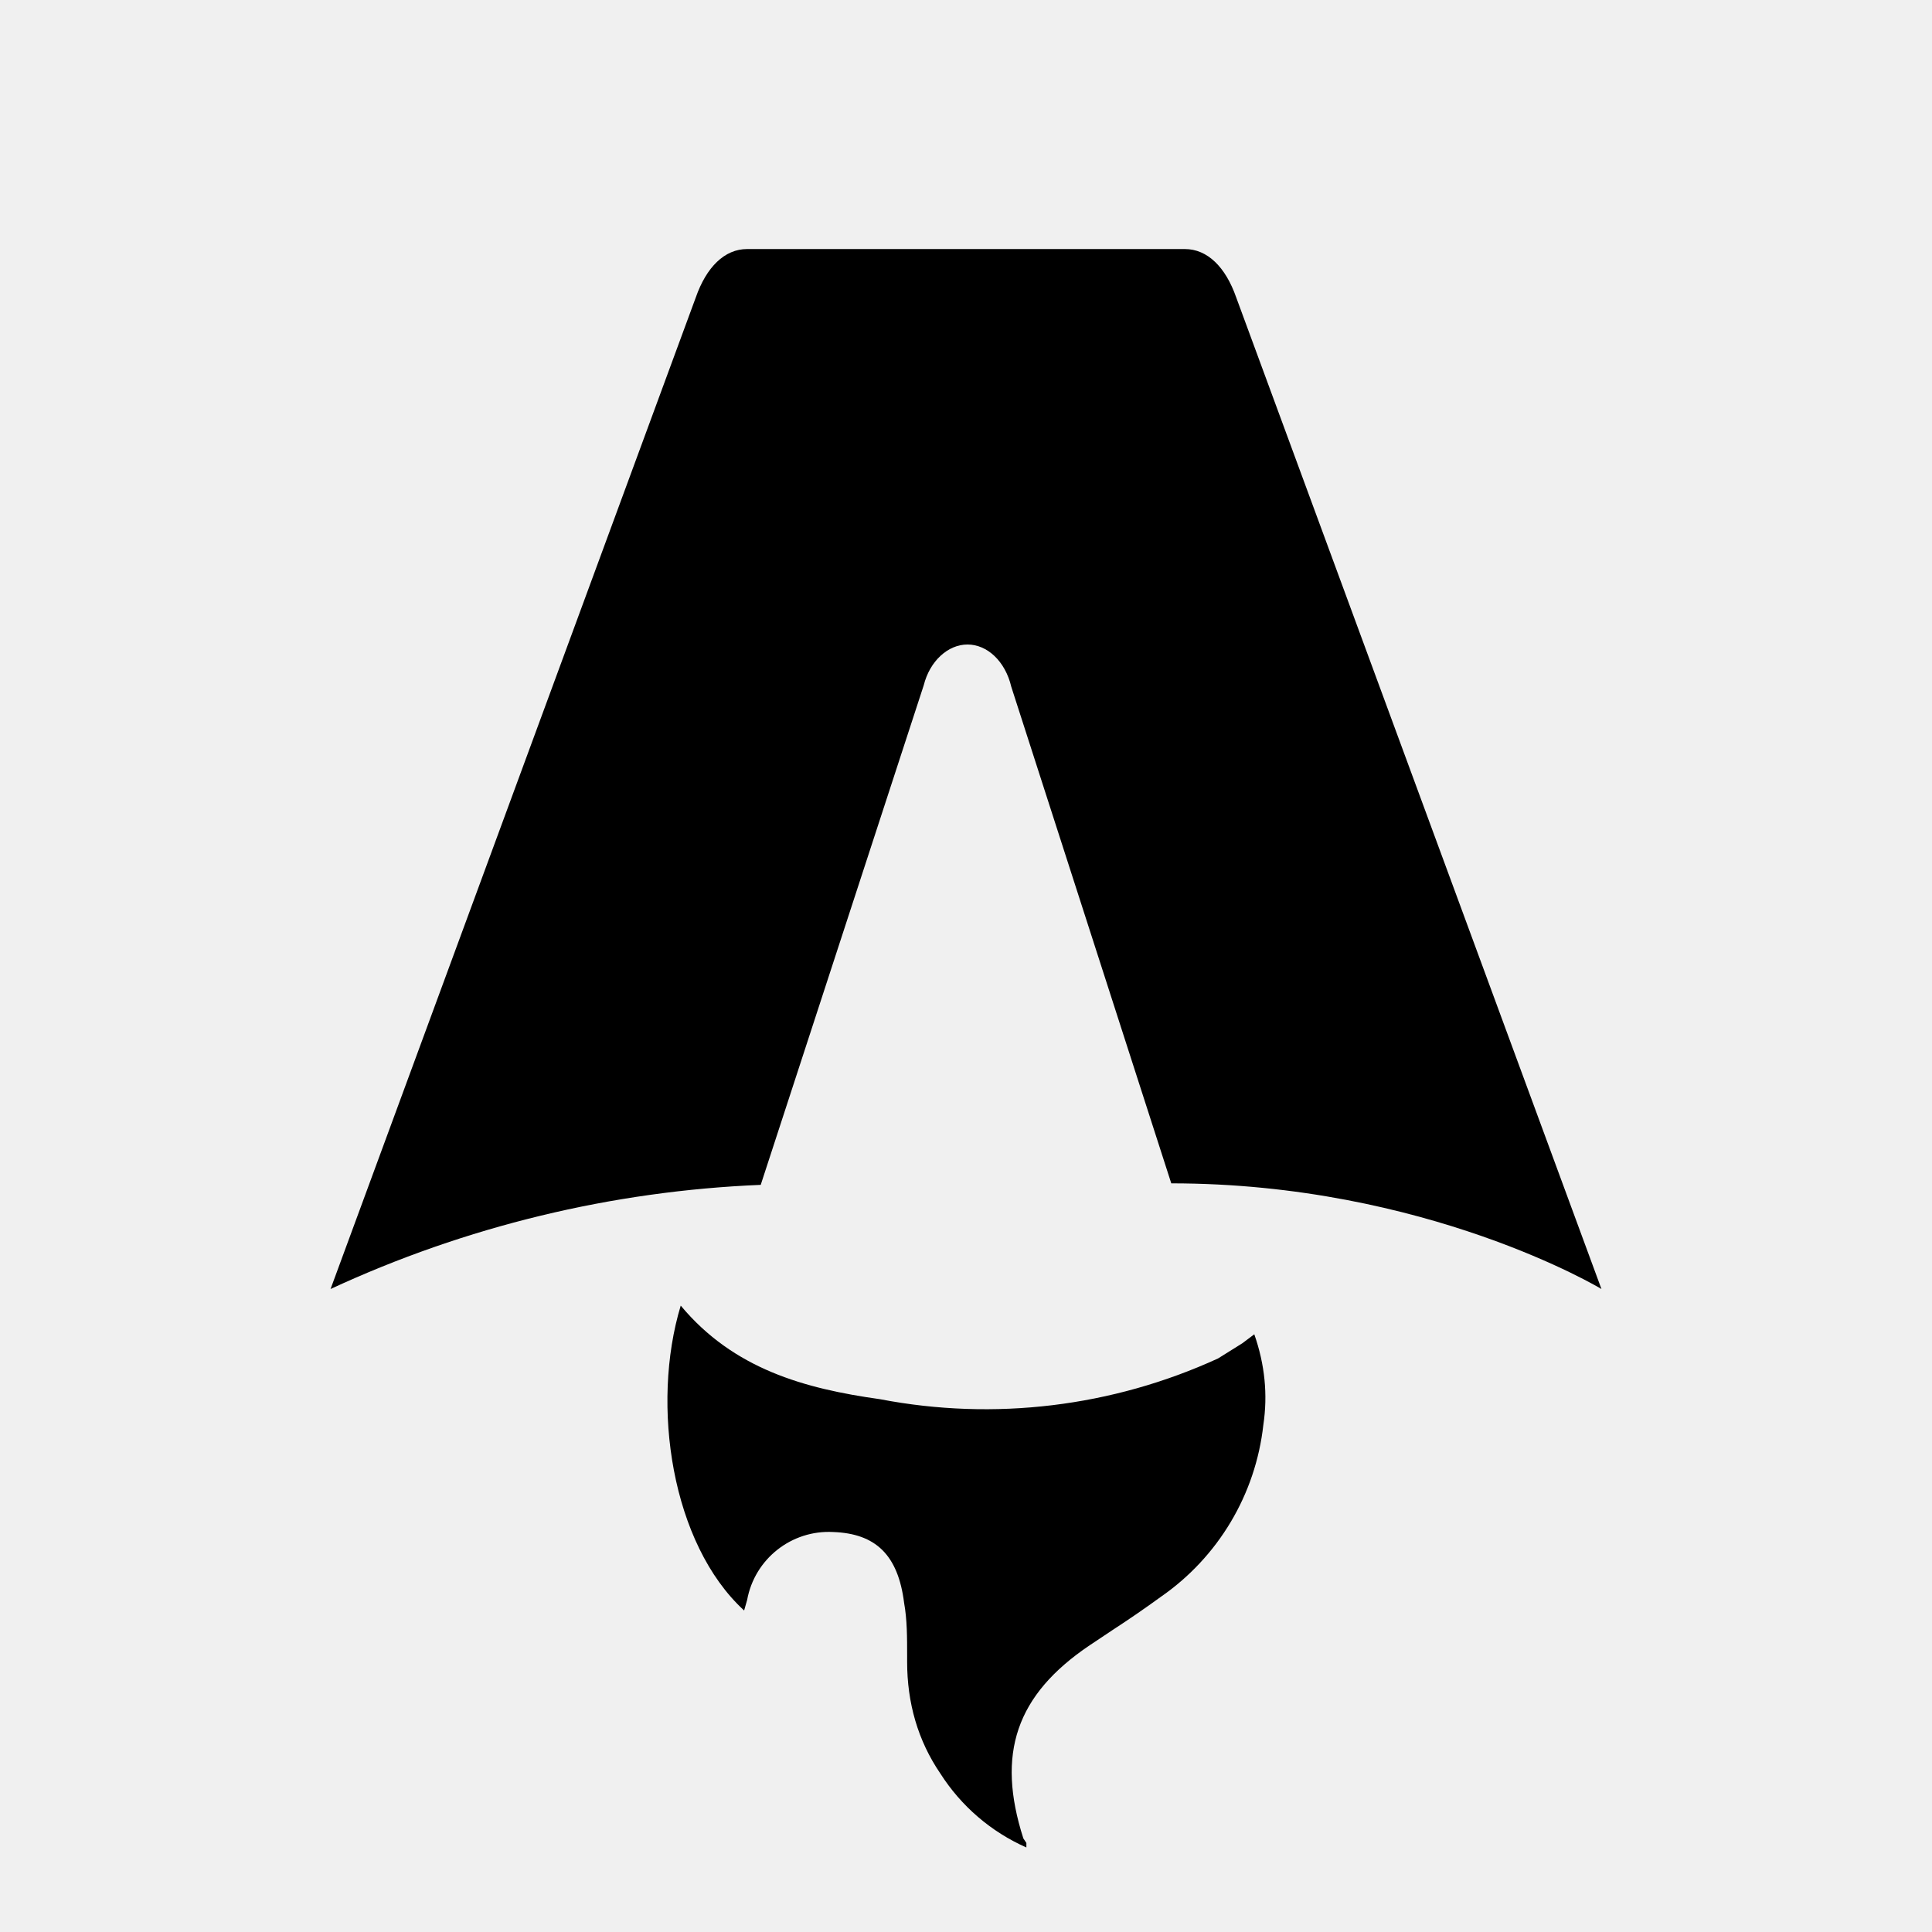
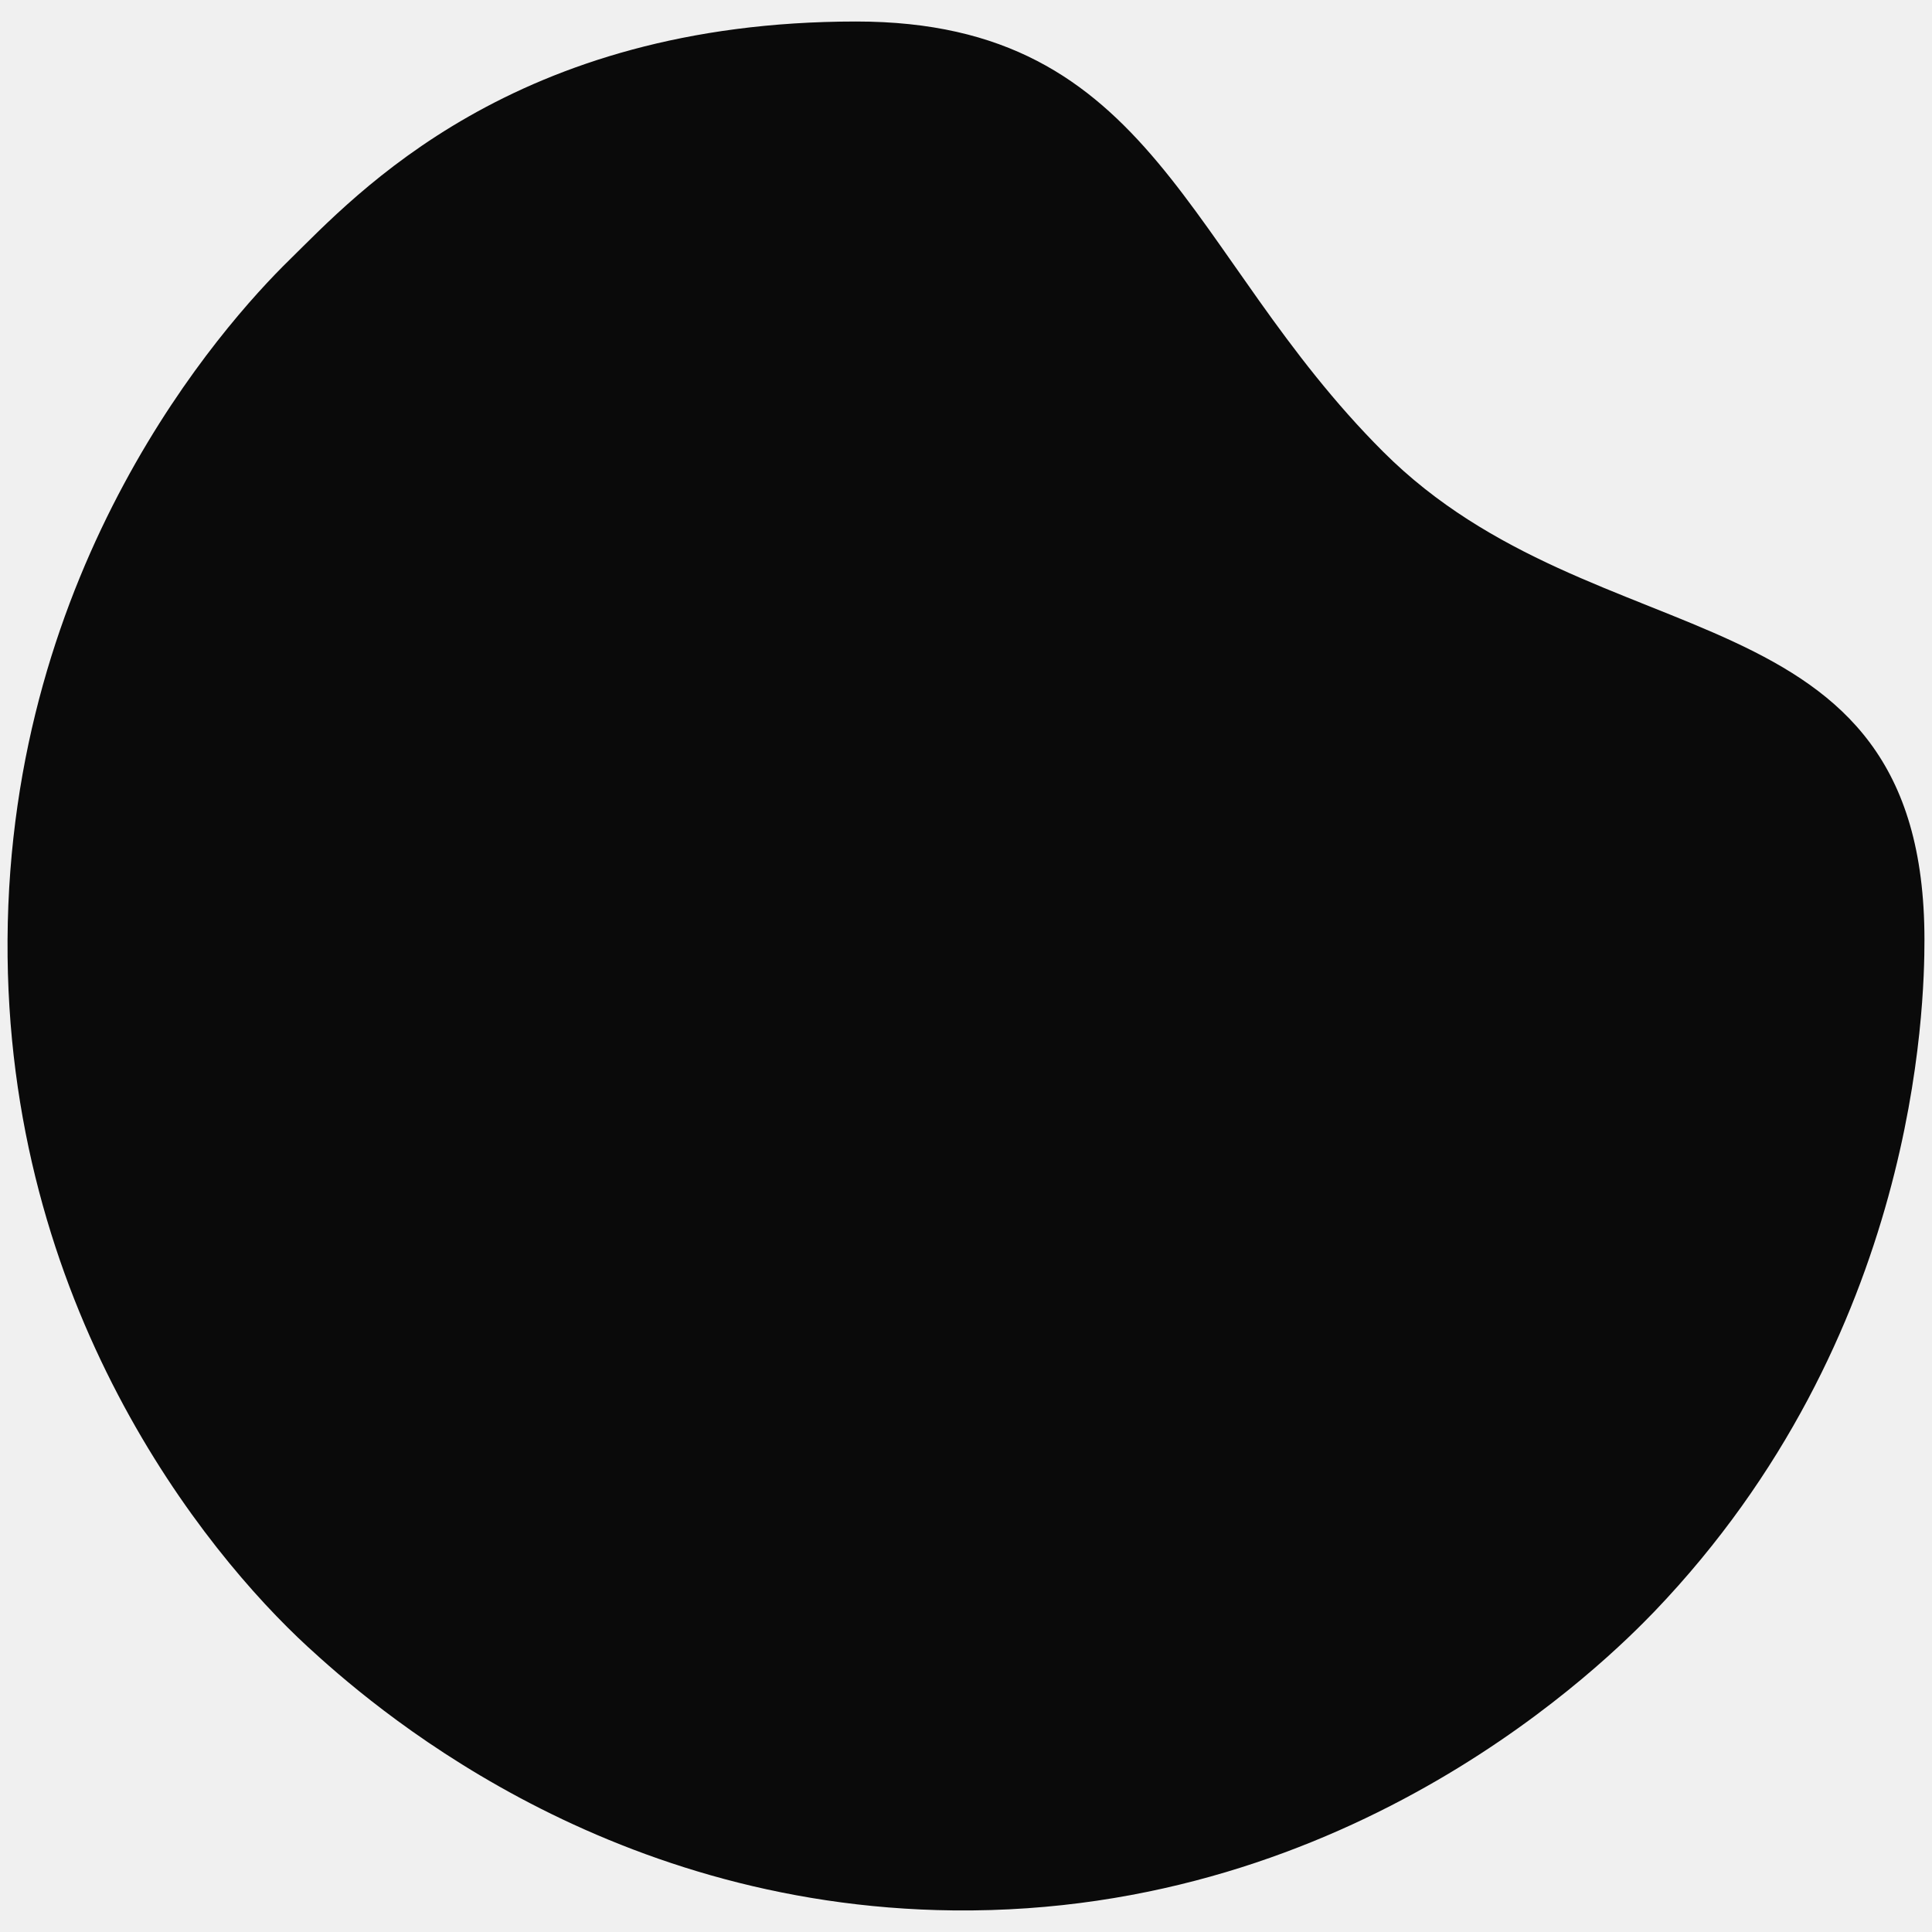
- <svg xmlns="http://www.w3.org/2000/svg" fill="none" viewBox="0 0 128 128">
-   <path d="M50.4 78.5a75.1 75.1 0 0 0-28.5 6.9l24.2-65.7c.7-2 1.9-3.2 3.4-3.2h29c1.5 0 2.7 1.2 3.4 3.2l24.2 65.7s-11.6-7-28.5-7L67 45.5c-.4-1.7-1.6-2.8-2.9-2.8-1.3 0-2.5 1.1-2.9 2.7L50.4 78.5Zm-1.1 28.2Zm-4.2-20.2c-2 6.6-.6 15.8 4.2 20.2a17.5 17.5 0 0 1 .2-.7 5.5 5.5 0 0 1 5.7-4.5c2.8.1 4.3 1.5 4.7 4.7.2 1.1.2 2.3.2 3.5v.4c0 2.7.7 5.2 2.2 7.4a13 13 0 0 0 5.7 4.9v-.3l-.2-.3c-1.8-5.6-.5-9.5 4.4-12.8l1.5-1a73 73 0 0 0 3.2-2.2 16 16 0 0 0 6.8-11.4c.3-2 .1-4-.6-6l-.8.6-1.6 1a37 37 0 0 1-22.4 2.7c-5-.7-9.7-2-13.2-6.2Z" />
+ <svg xmlns="http://www.w3.org/2000/svg" viewBox="0 0 256 256" fill="none">
+   <path fill="#0a0a0a" d="M255 124.53c0 8.63-.89 52.57-35.76 88.98-6.17 6.41-39.79 40.16-92.85 39.63-47.17-.48-77.73-27.7-85.63-34.95C27.05 205.57.72 173.03 1 124.53c.28-49.67 28.38-81.32 37.37-90.11 8.76-8.59 29.6-31.57 75.08-31.57 39.71 0 43.54 30.76 69.83 57.01C211.62 88.2 255 77.16 255 124.53Z" />
  <style>
-         path { fill: #000; }
-         @media (prefers-color-scheme: dark) {
-             path { fill: #FFF; }
-         }
-     </style>
+ 		@media (prefers-color-scheme: dark) {
+ 			path {
+ 				fill: #fff;
+ 			}
+ 		}
+ 	</style>
</svg>
